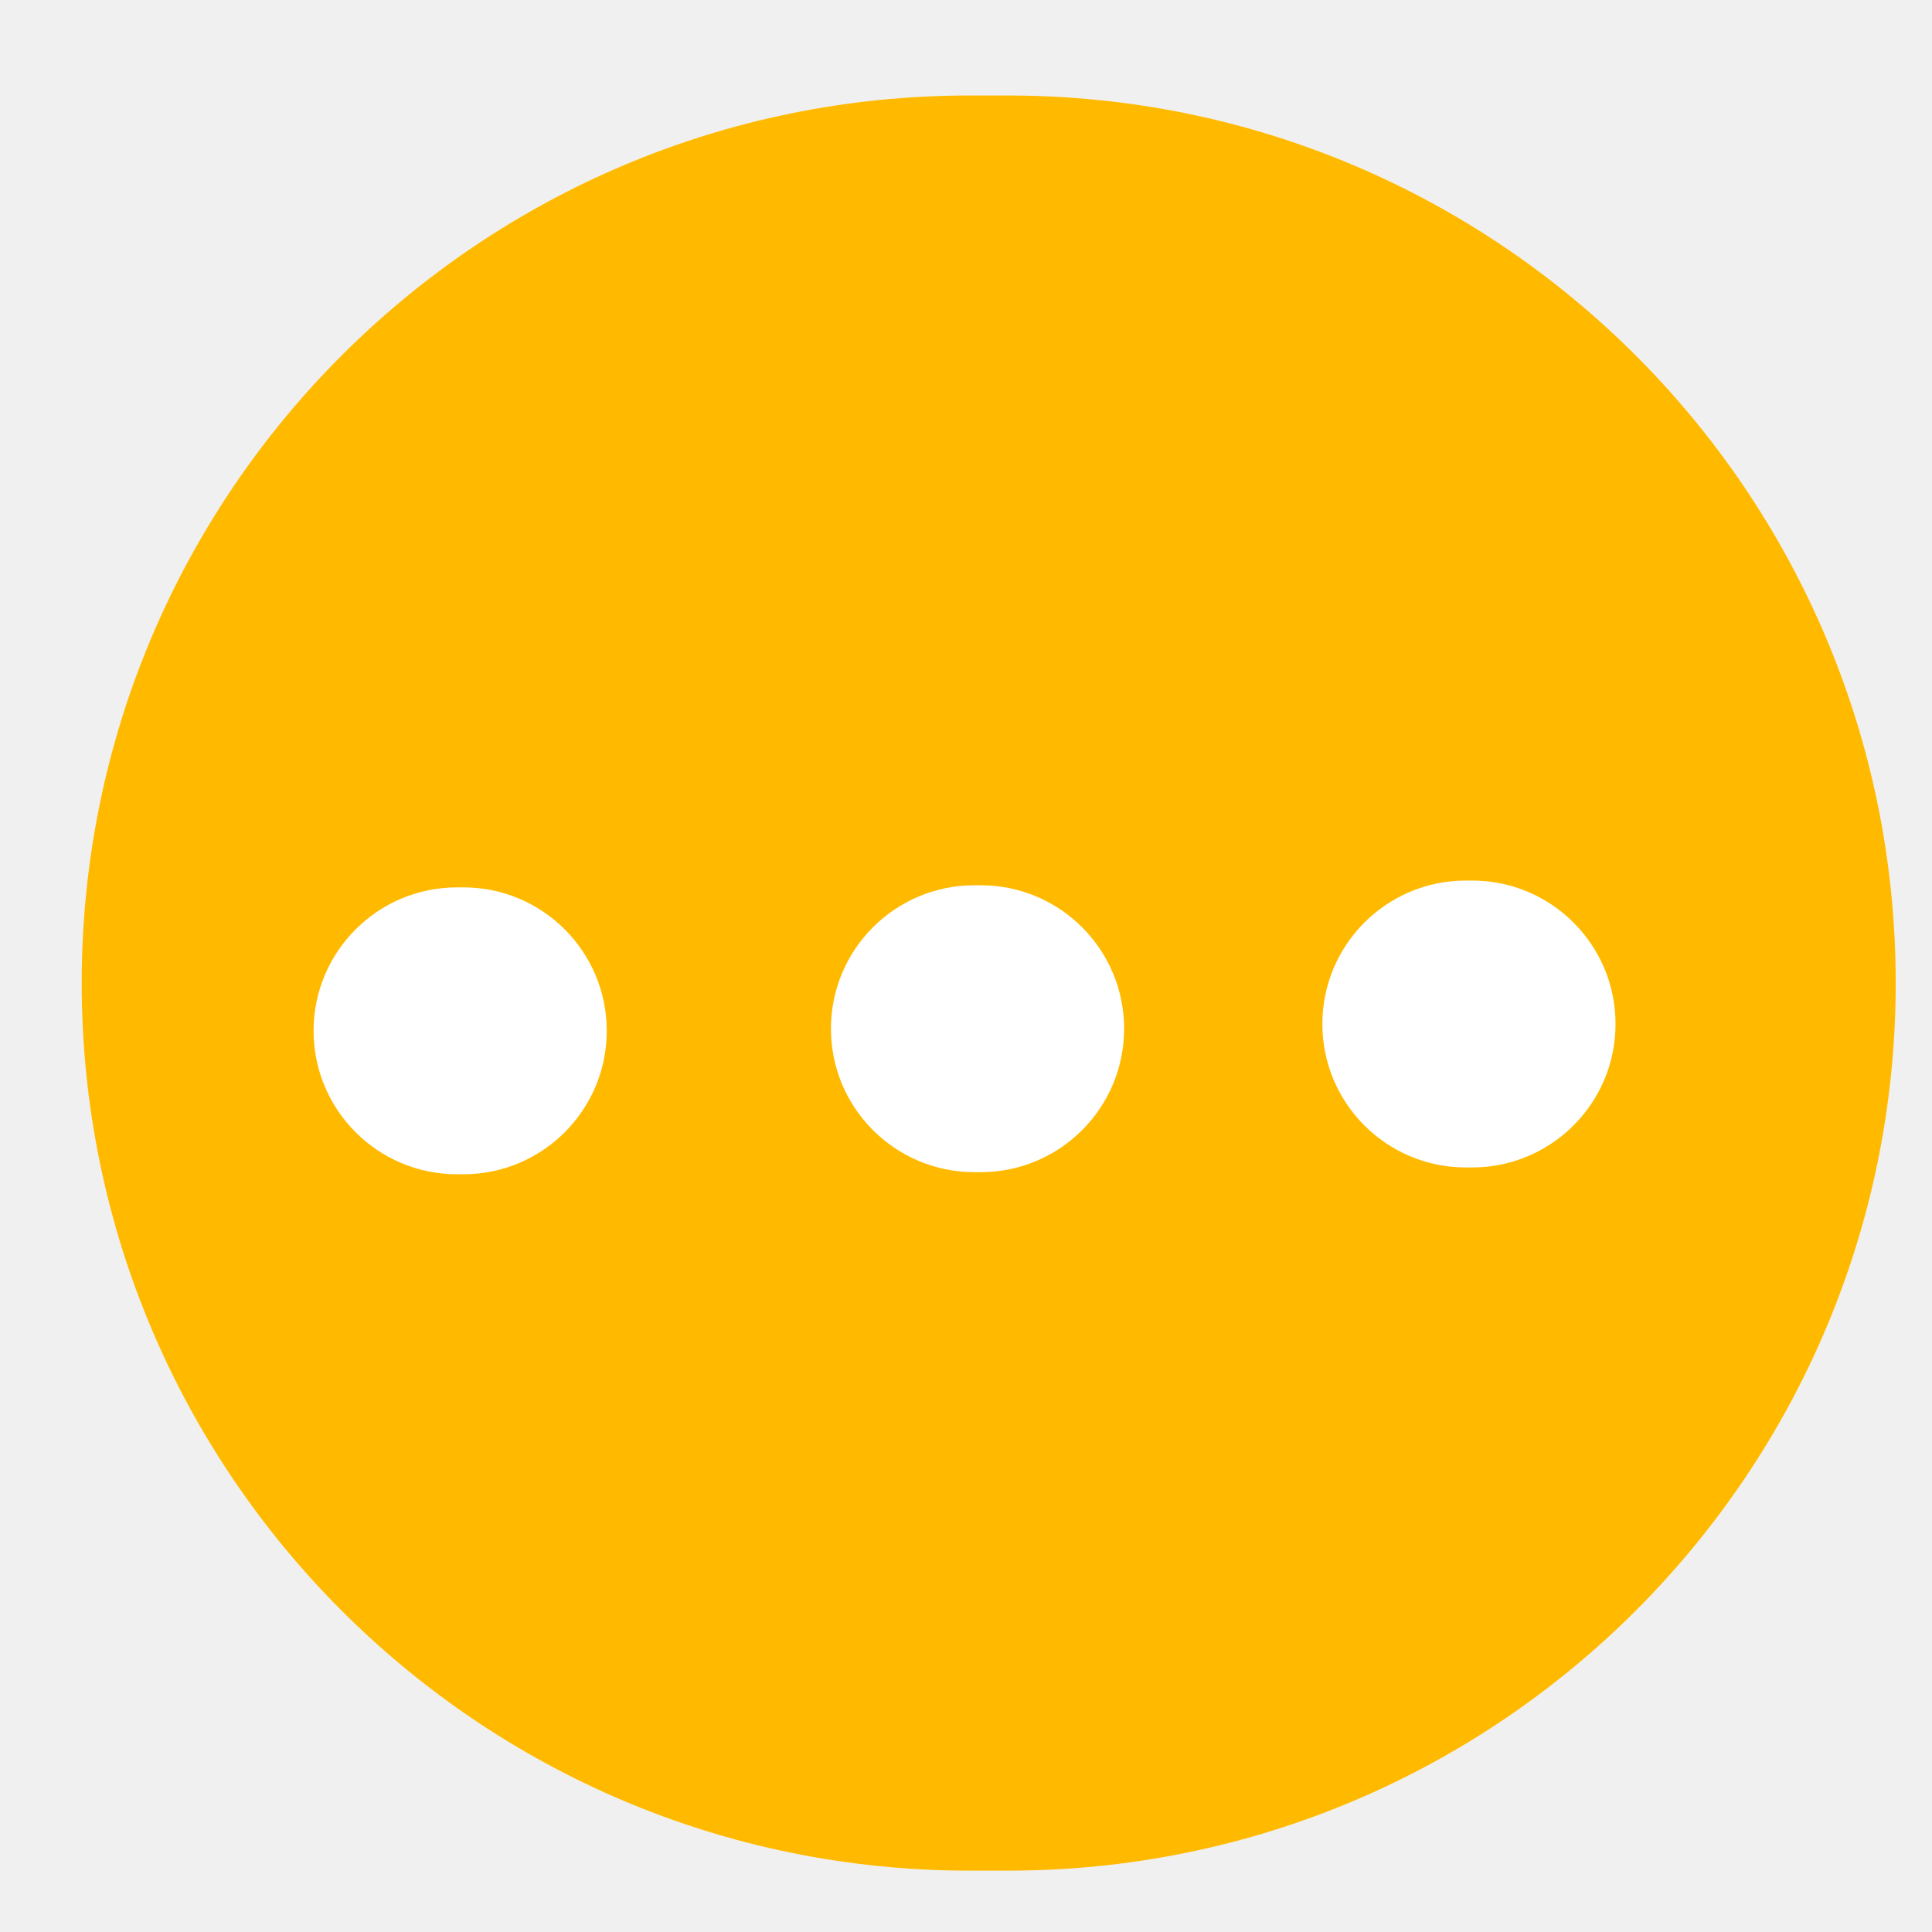
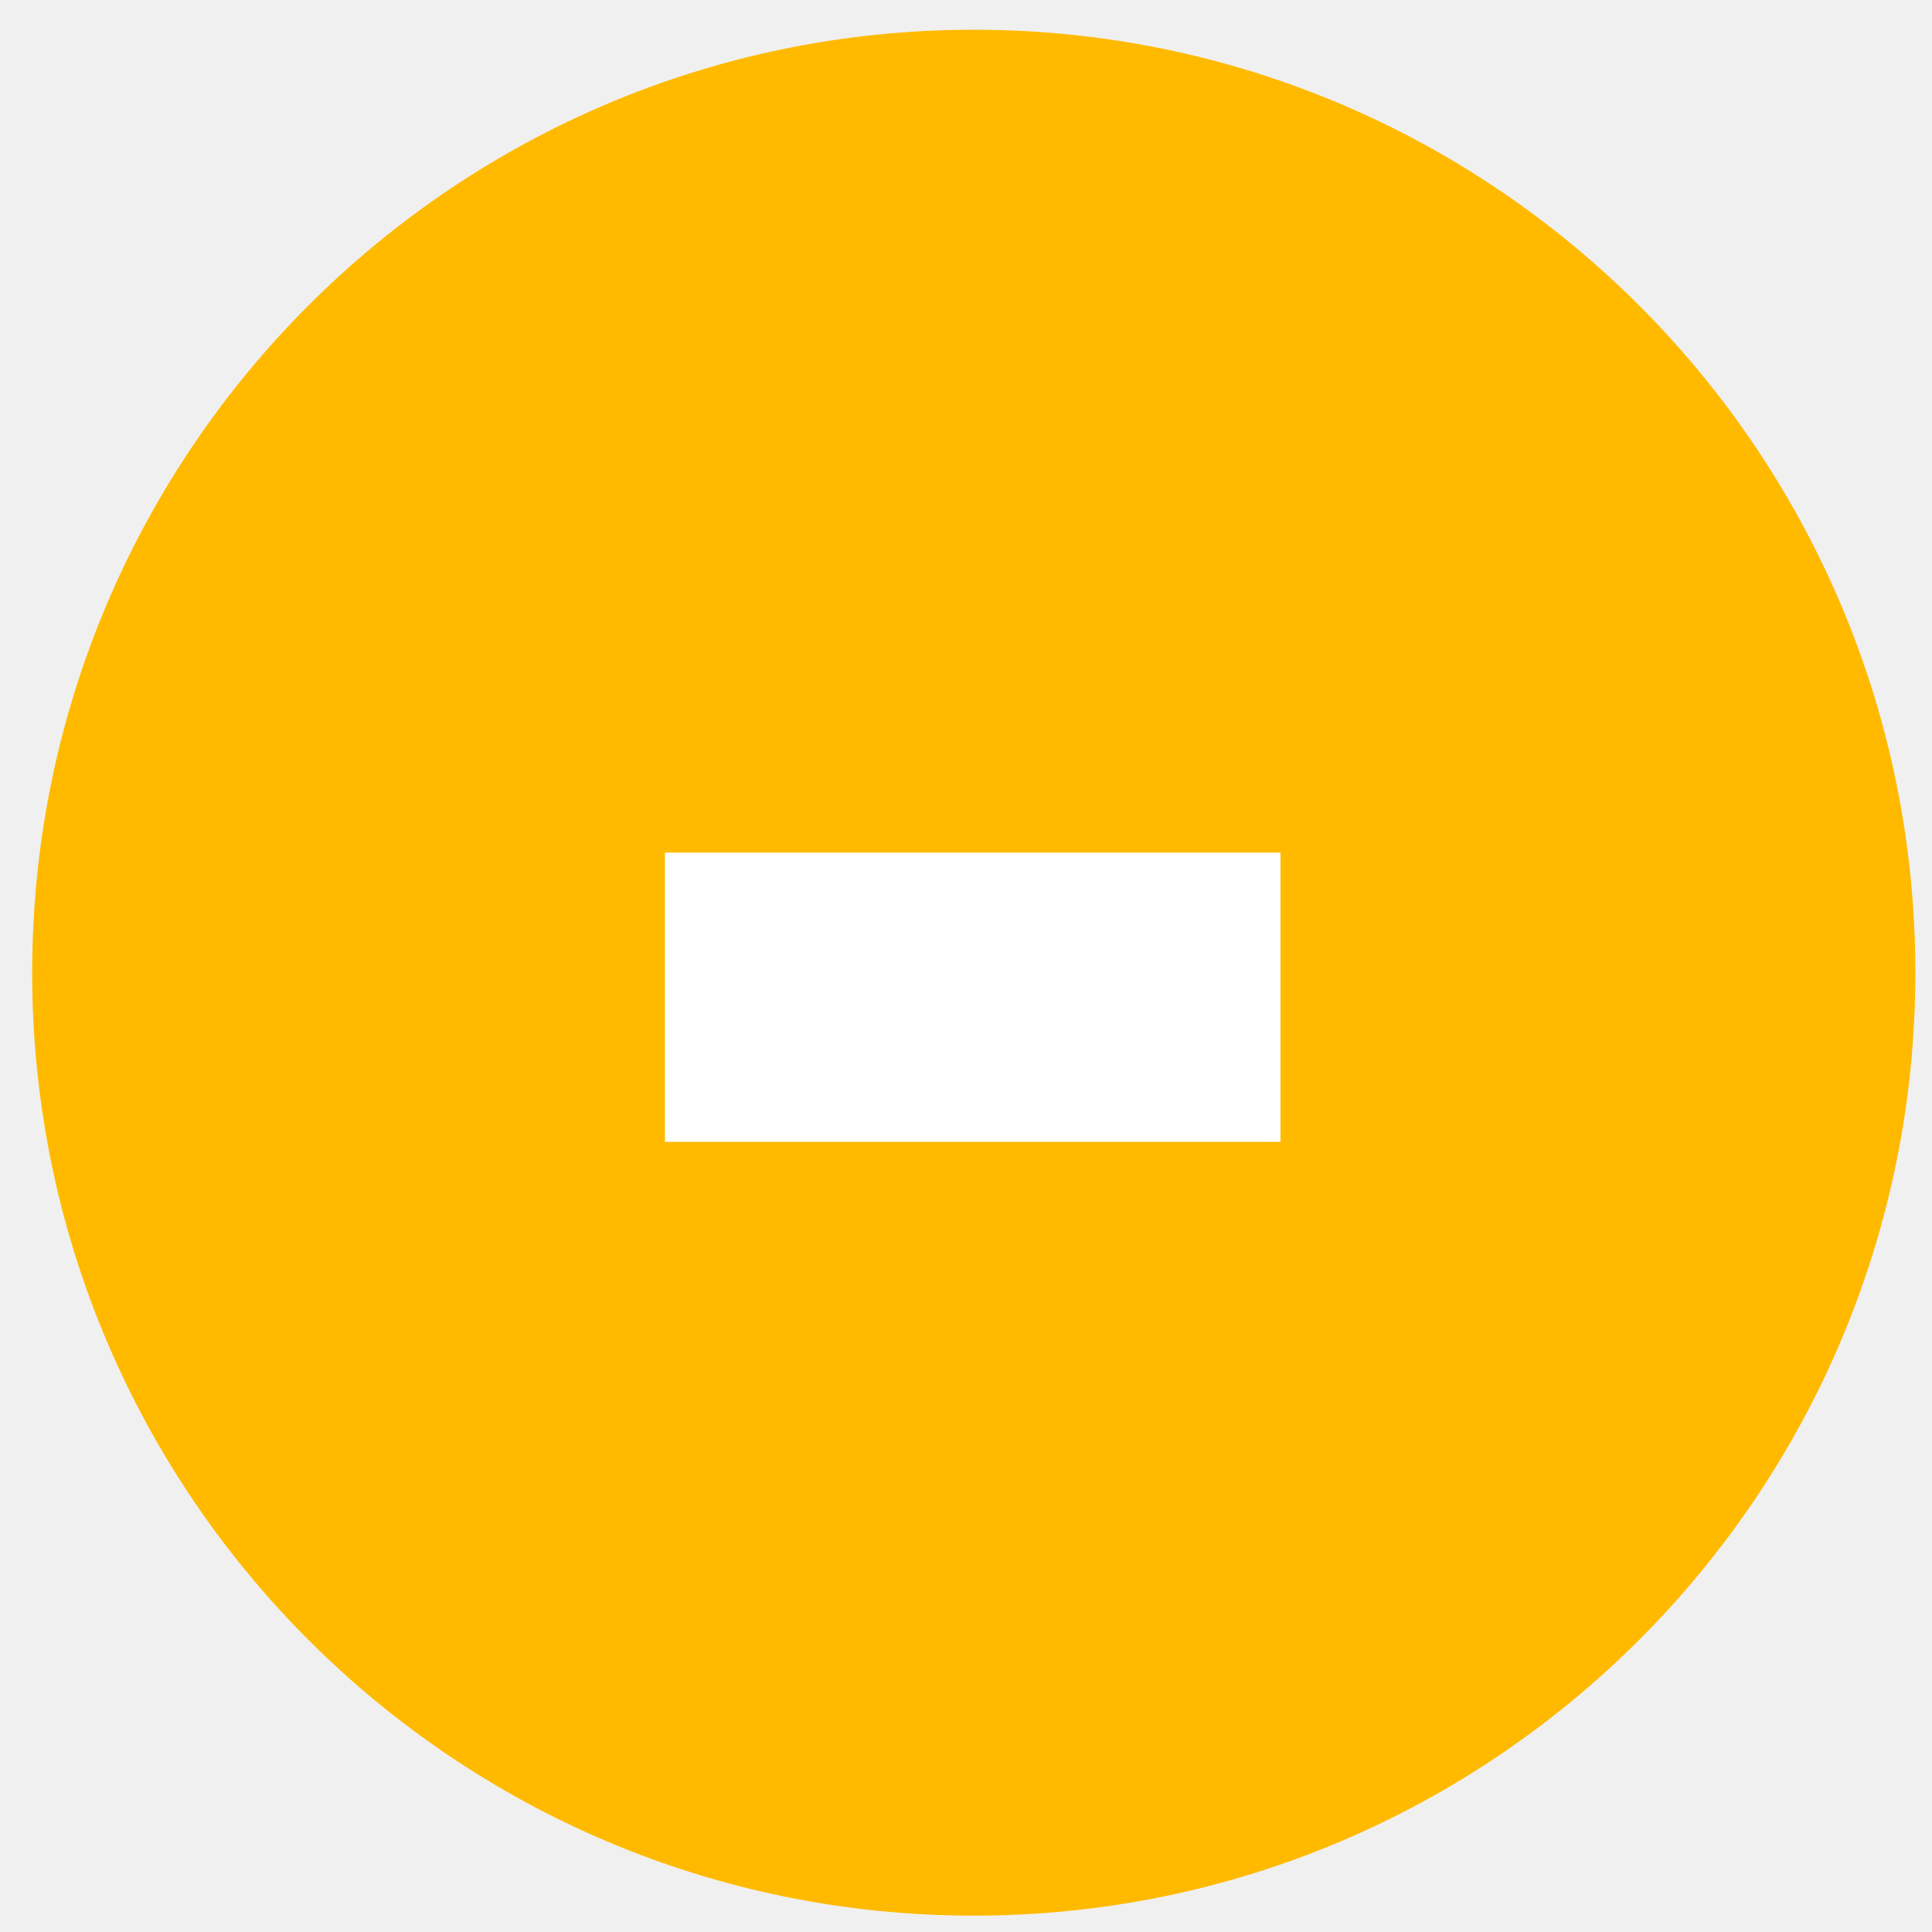
<svg xmlns="http://www.w3.org/2000/svg" width="256" height="256" viewBox="0 0 67.733 67.733" version="1.1" id="svg1">
-   <defs id="defs1">
-     <rect x="25.618" y="80.624" width="212.383" height="105.758" id="rect3" />
-     <linearGradient id="Gradient" x1="0" x2="0" y1="0" y2="256" gradientUnits="userSpaceOnUse" gradientTransform="matrix(0.2484247,0,0,0.2431017,2.863828,3.348241)">
-       <stop offset="0" style="stop-color:#4bd81c;stop-opacity:1;" id="stop1" />
-       <stop offset="100%" style="stop-color:#1C71D8;stop-opacity:1" id="stop2" />
-     </linearGradient>
-   </defs>
+   <defs id="defs1" />
  <g id="layer1">
-     <rect width="63.597" height="62.234" fill="url(#Gradient)" ry="31.117" x="2.864" y="3.348" id="rect2" style="fill:#ffba00;stroke-width:0.246;fill-opacity:1" />
-     <rect width="10.278" height="10.058" fill="url(#Gradient)" ry="5.029" x="10.994" y="31.11" id="rect2-4" style="fill:#ffffff;fill-opacity:1;stroke-width:0.04" />
-     <rect width="10.278" height="10.058" fill="url(#Gradient)" ry="5.029" x="29.132" y="31.036" id="rect2-4-6" style="fill:#ffffff;fill-opacity:1;stroke-width:0.04" />
-     <rect width="10.278" height="10.058" fill="url(#Gradient)" ry="5.029" x="46.36" y="30.871" id="rect2-4-66" style="fill:#ffffff;fill-opacity:1;stroke-width:0.04" />
-     <text xml:space="preserve" transform="scale(0.2645833)" id="text2" style="fill:none;stroke:#ffffff;stroke-width:99.534;stroke-dasharray:none;stroke-opacity:1;fill-opacity:1;white-space:pre;shape-inside:url(#rect3)" />
+     <ellipse style="fill:#FFBA00;fill-opacity:1;stroke:none;stroke-width:10.927;stroke-dasharray:none;stroke-opacity:1" id="path4" cx="34.139" cy="34.101" rx="33.011" ry="33.059" />
+     <text x="34.139" y="57" font-size="85" font-weight="bold" text-anchor="middle" fill="#ffffff" style="font-family: Arial, sans-serif;">
+       -
+     </text>
  </g>
</svg>
